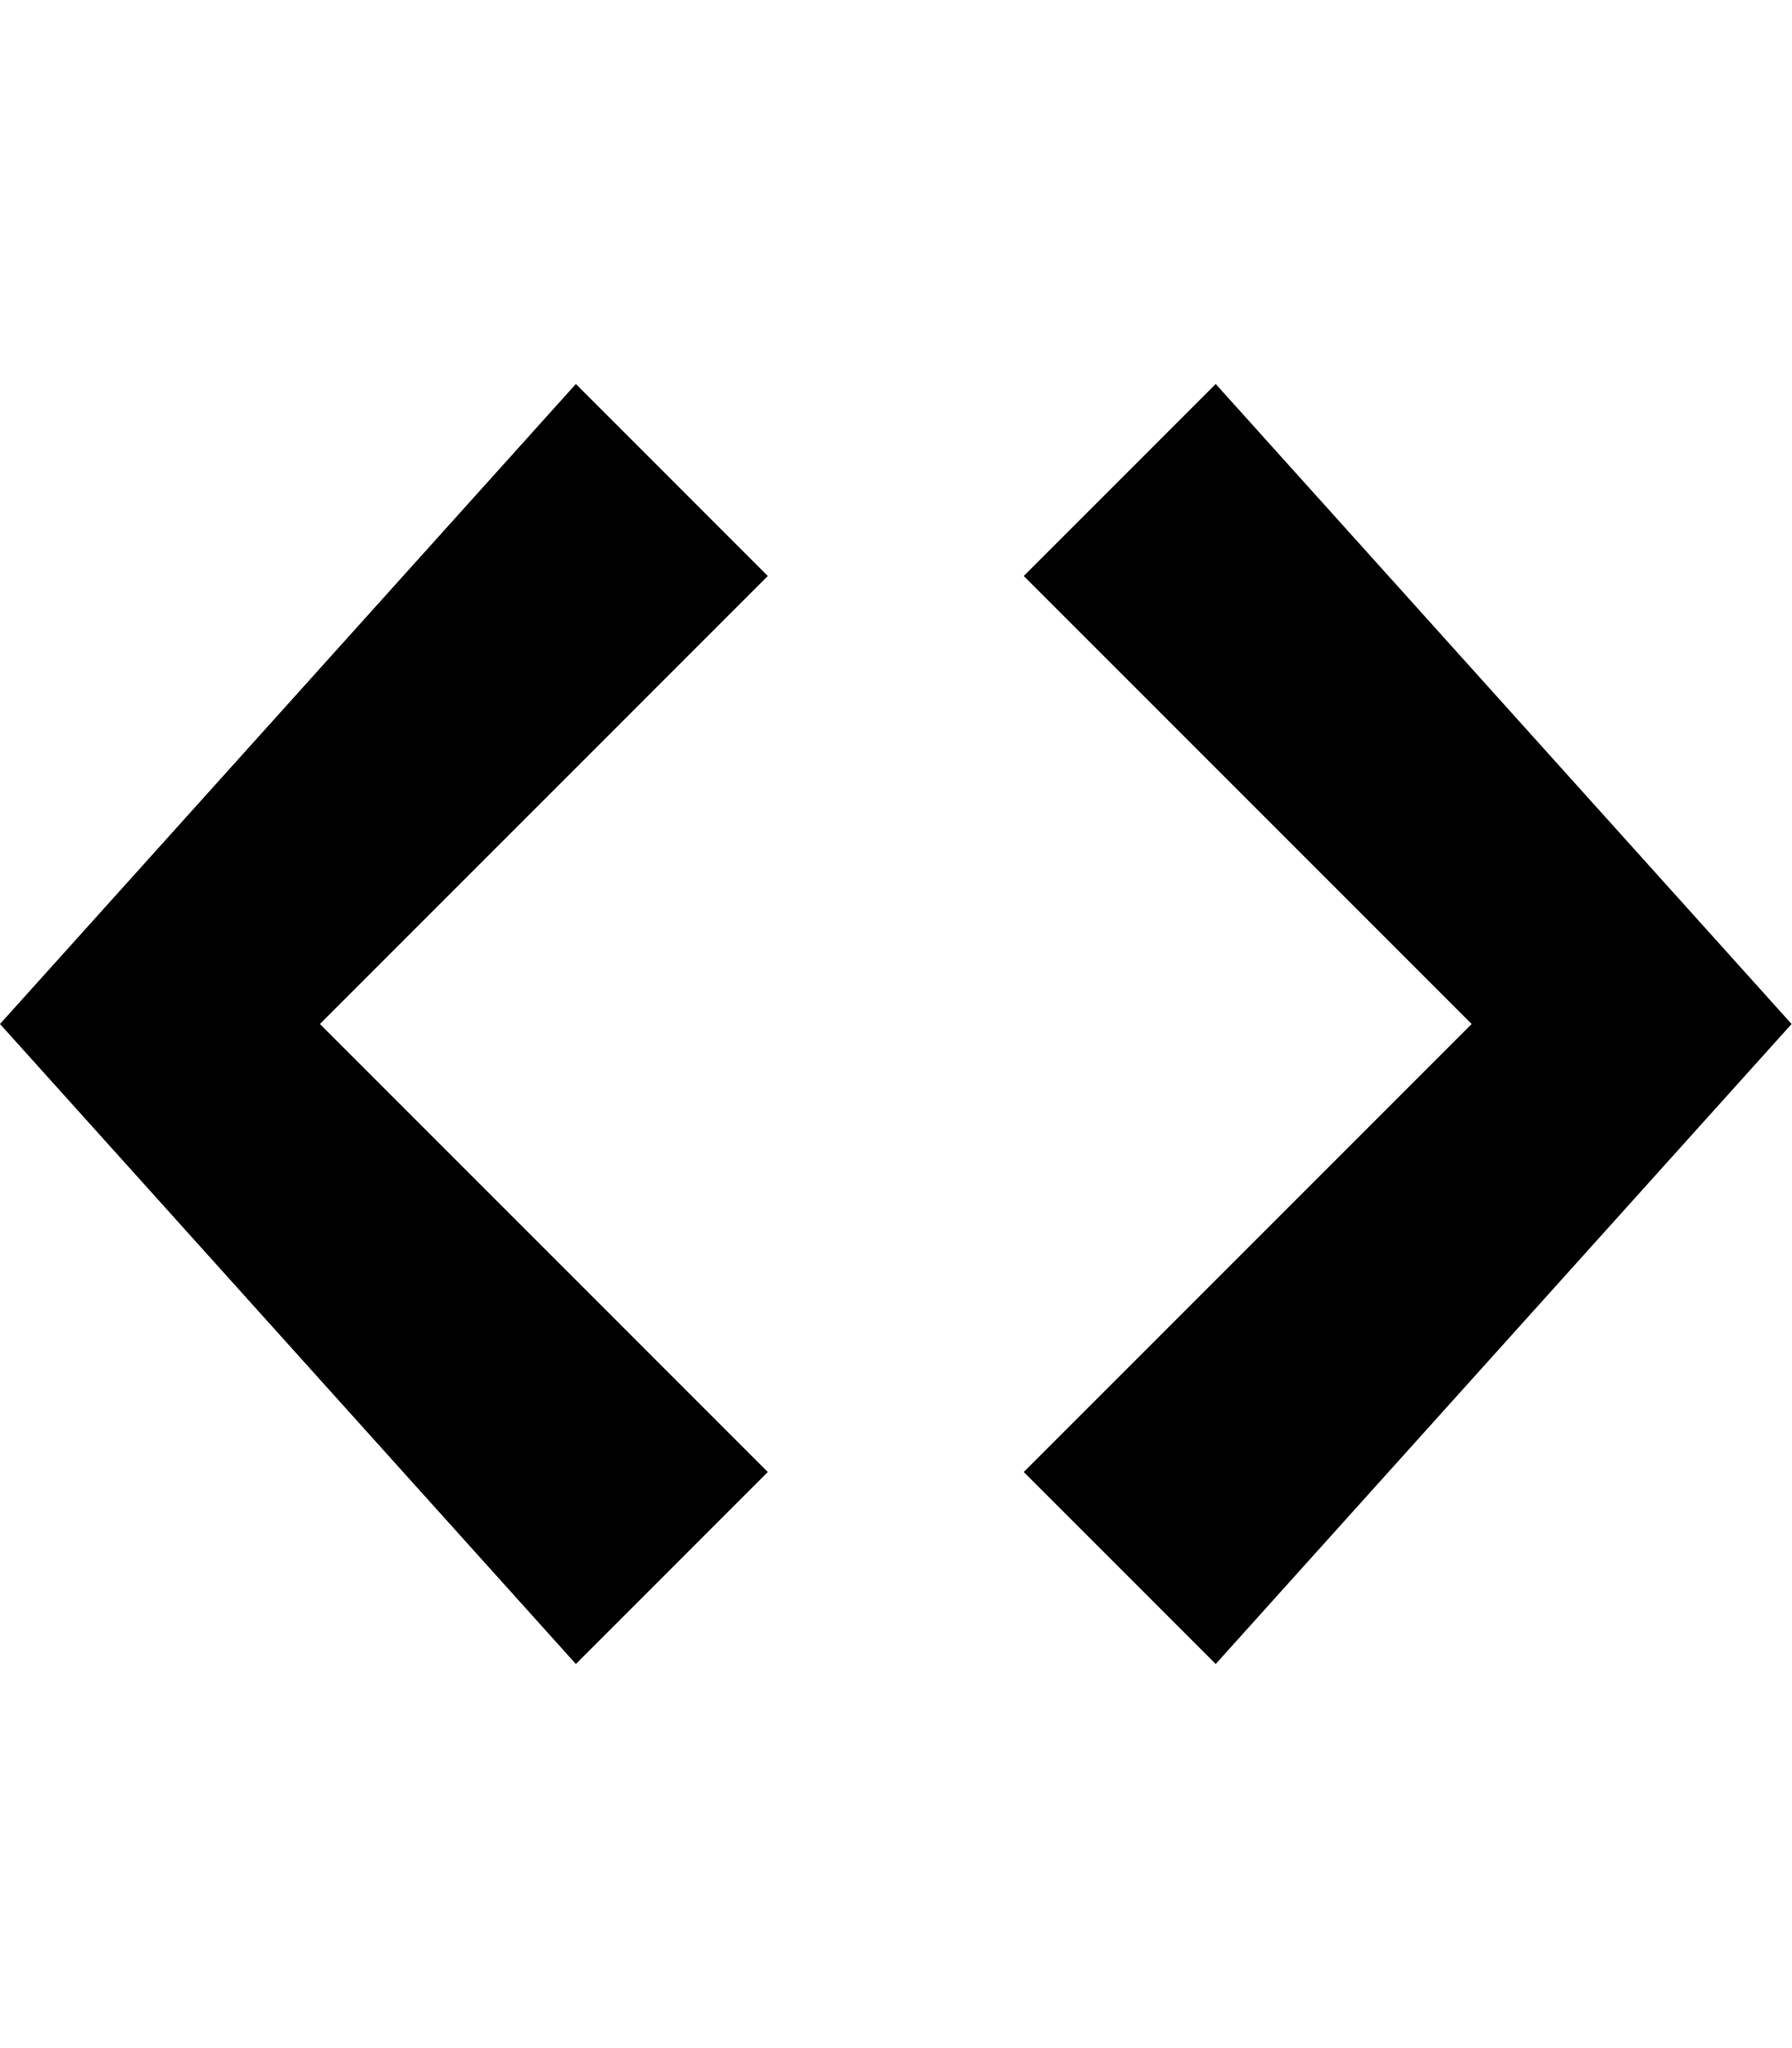
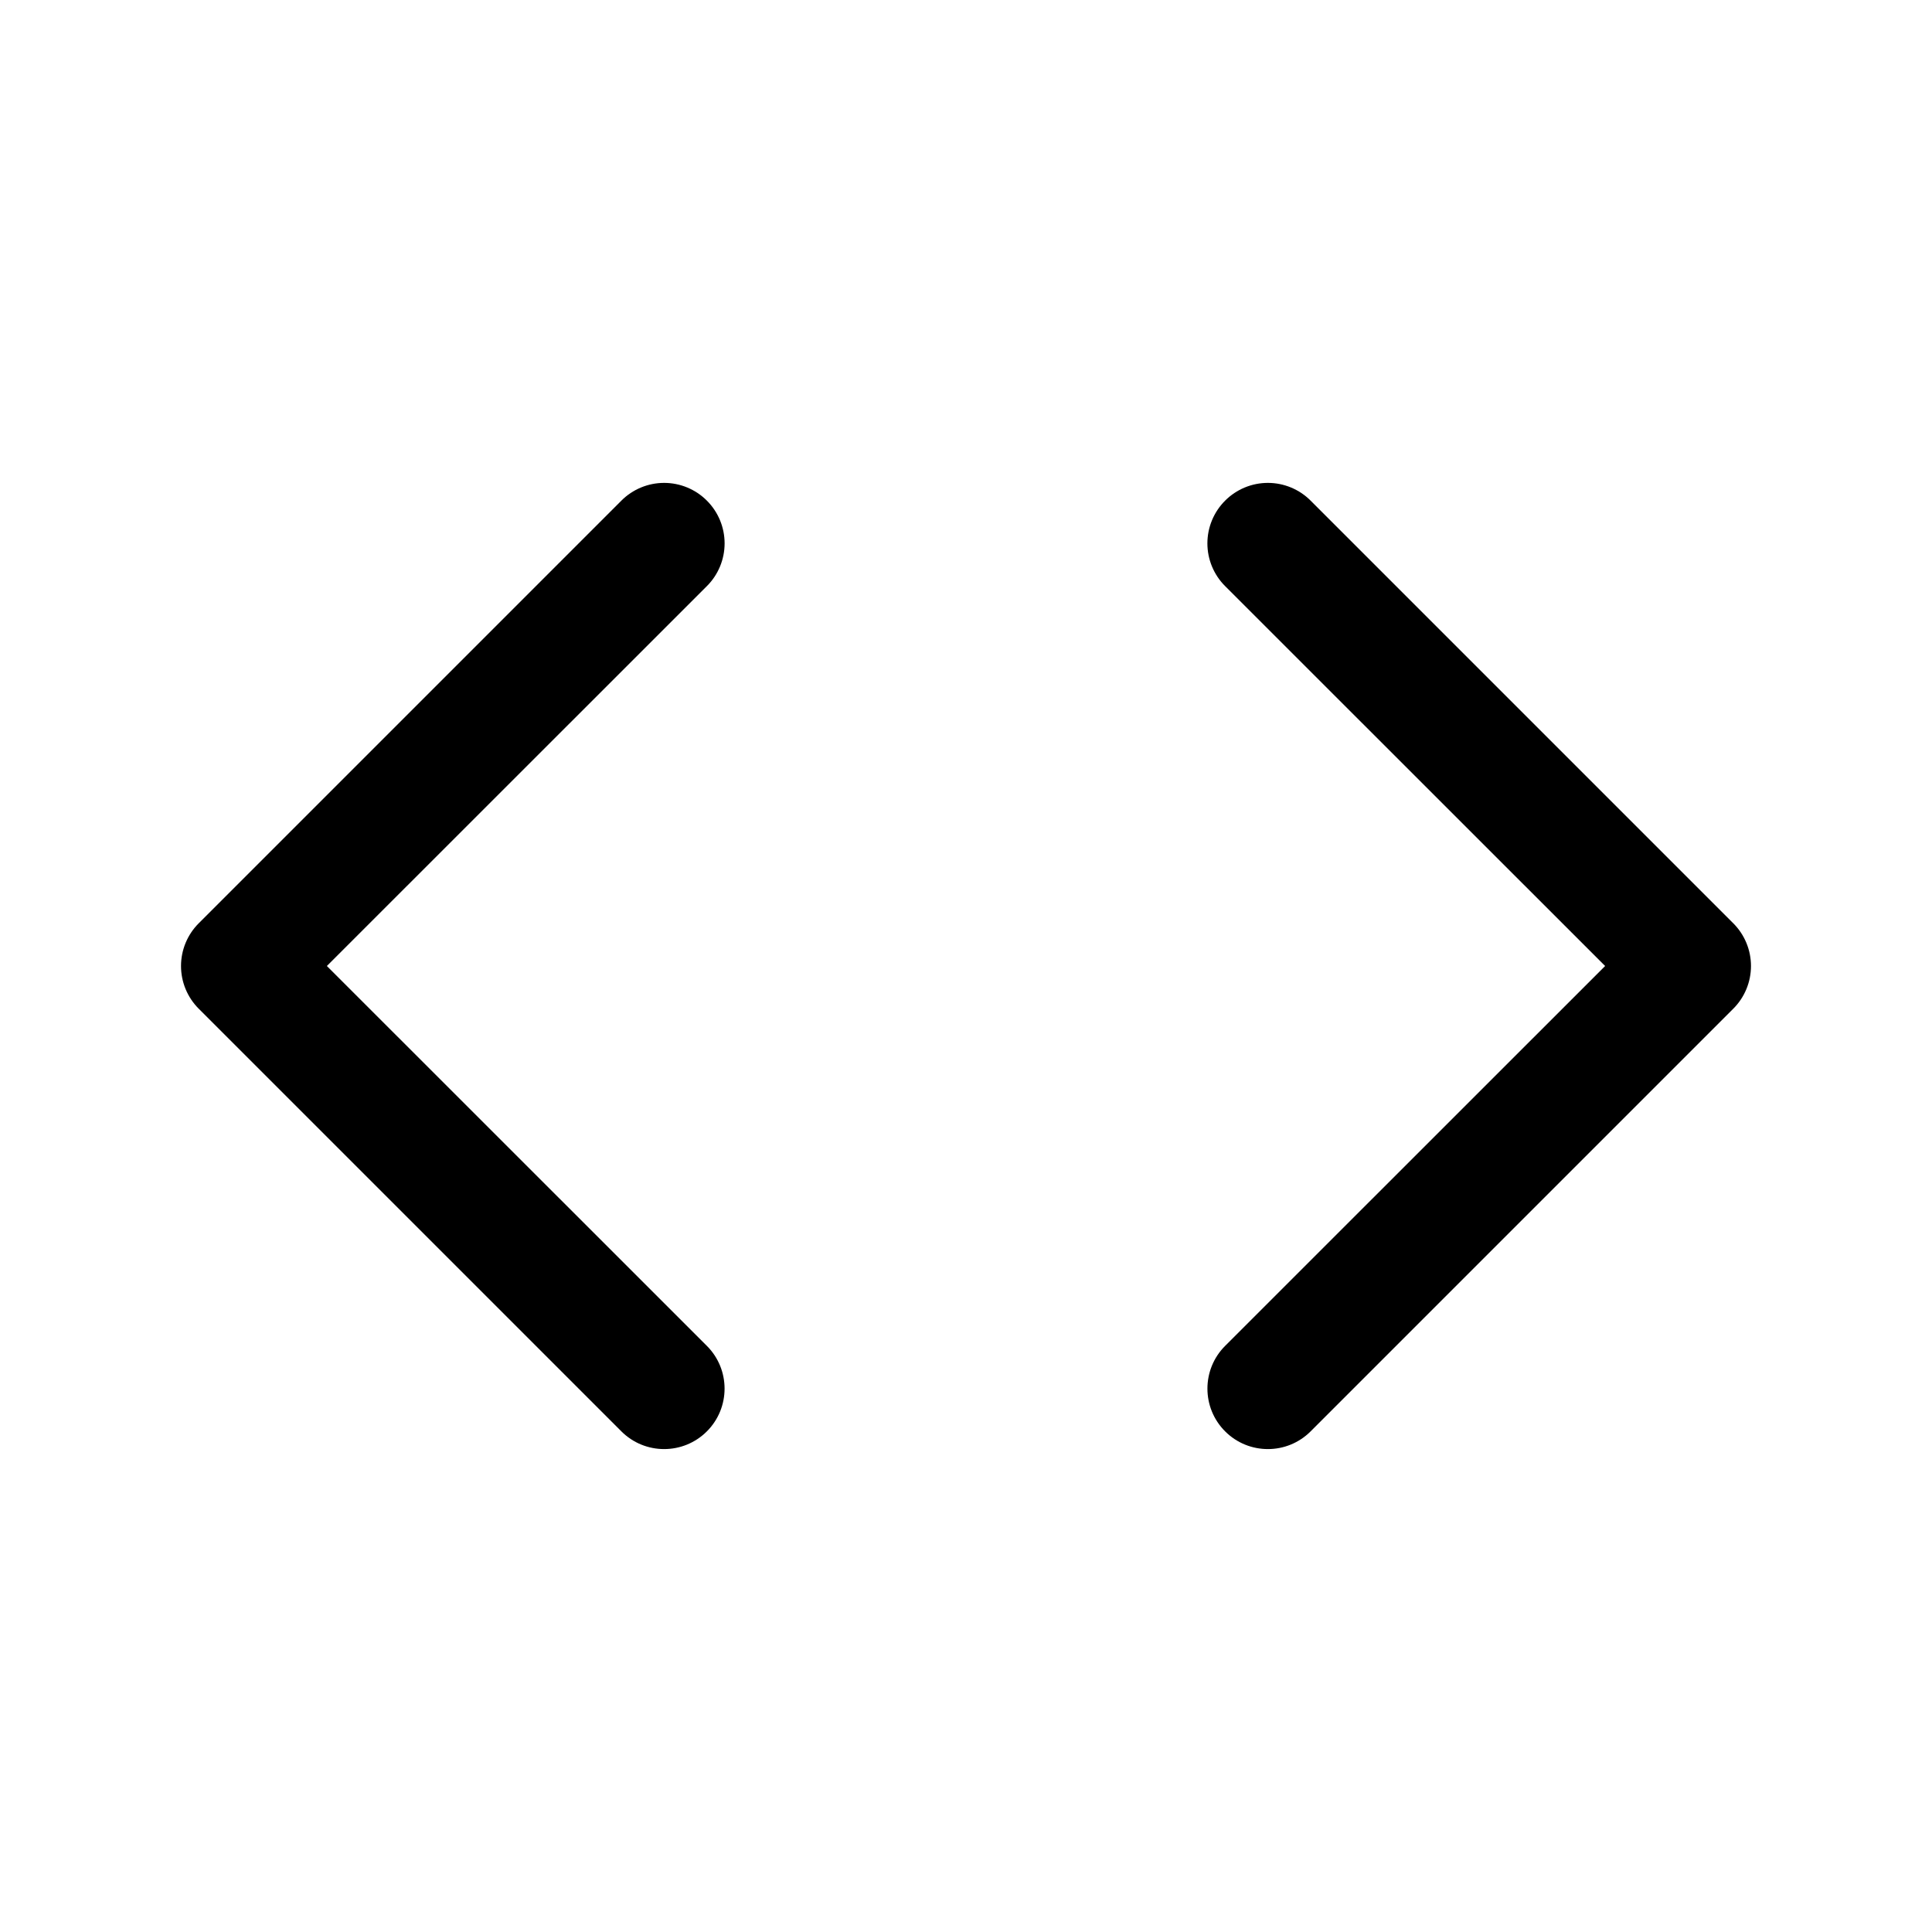
- <svg xmlns="http://www.w3.org/2000/svg" width="14" height="16" viewBox="0 0 14 16">
-   <path fill-rule="evenodd" d="M9.5 3L8 4.5 11.5 8 8 11.5 9.5 13 14 8 9.5 3zm-5 0L0 8l4.5 5L6 11.5 2.5 8 6 4.5 4.5 3z" />
+ <svg xmlns="http://www.w3.org/2000/svg" class="bi bi-code" width="1em" height="1em" viewBox="0 0 16 16" fill="currentColor">
+   <path fill-rule="evenodd" d="M5.854 4.146a.5.5 0 010 .708L2.707 8l3.147 3.146a.5.5 0 01-.708.708l-3.5-3.5a.5.5 0 010-.708l3.5-3.5a.5.5 0 01.708 0zm4.292 0a.5.5 0 000 .708L13.293 8l-3.147 3.146a.5.5 0 00.708.708l3.5-3.5a.5.5 0 000-.708l-3.5-3.5a.5.5 0 00-.708 0z" clip-rule="evenodd" />
</svg>
